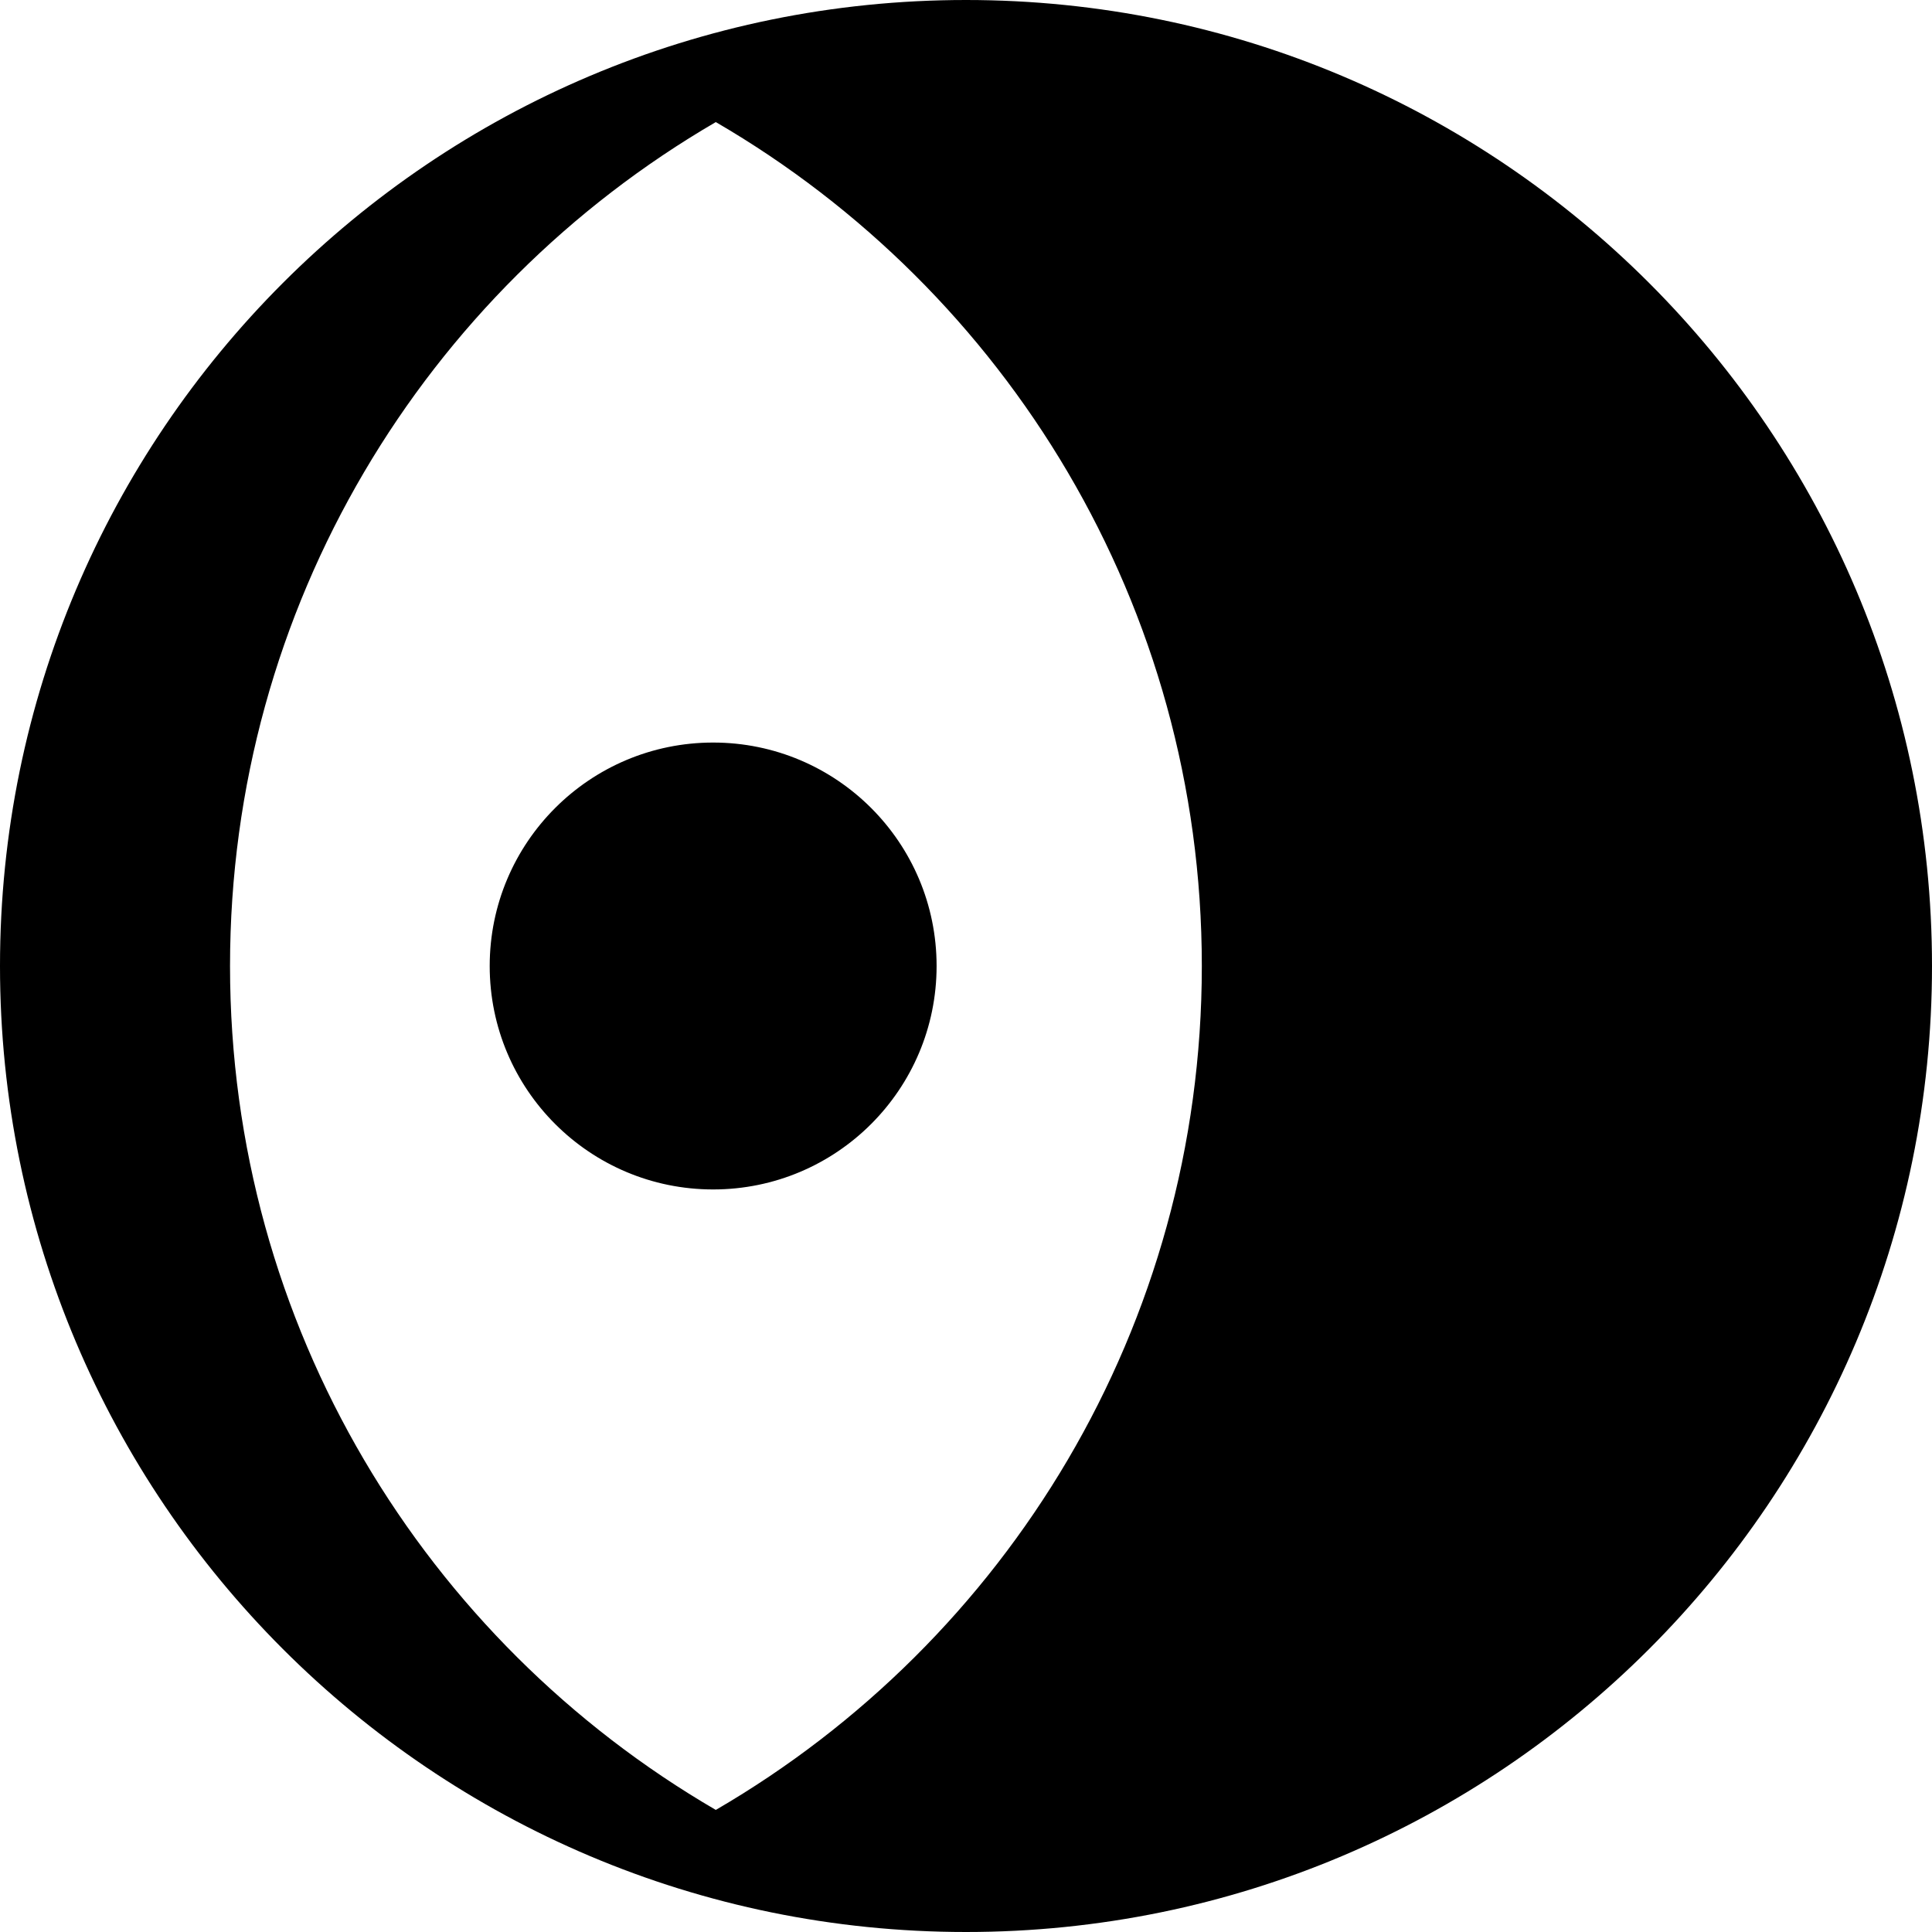
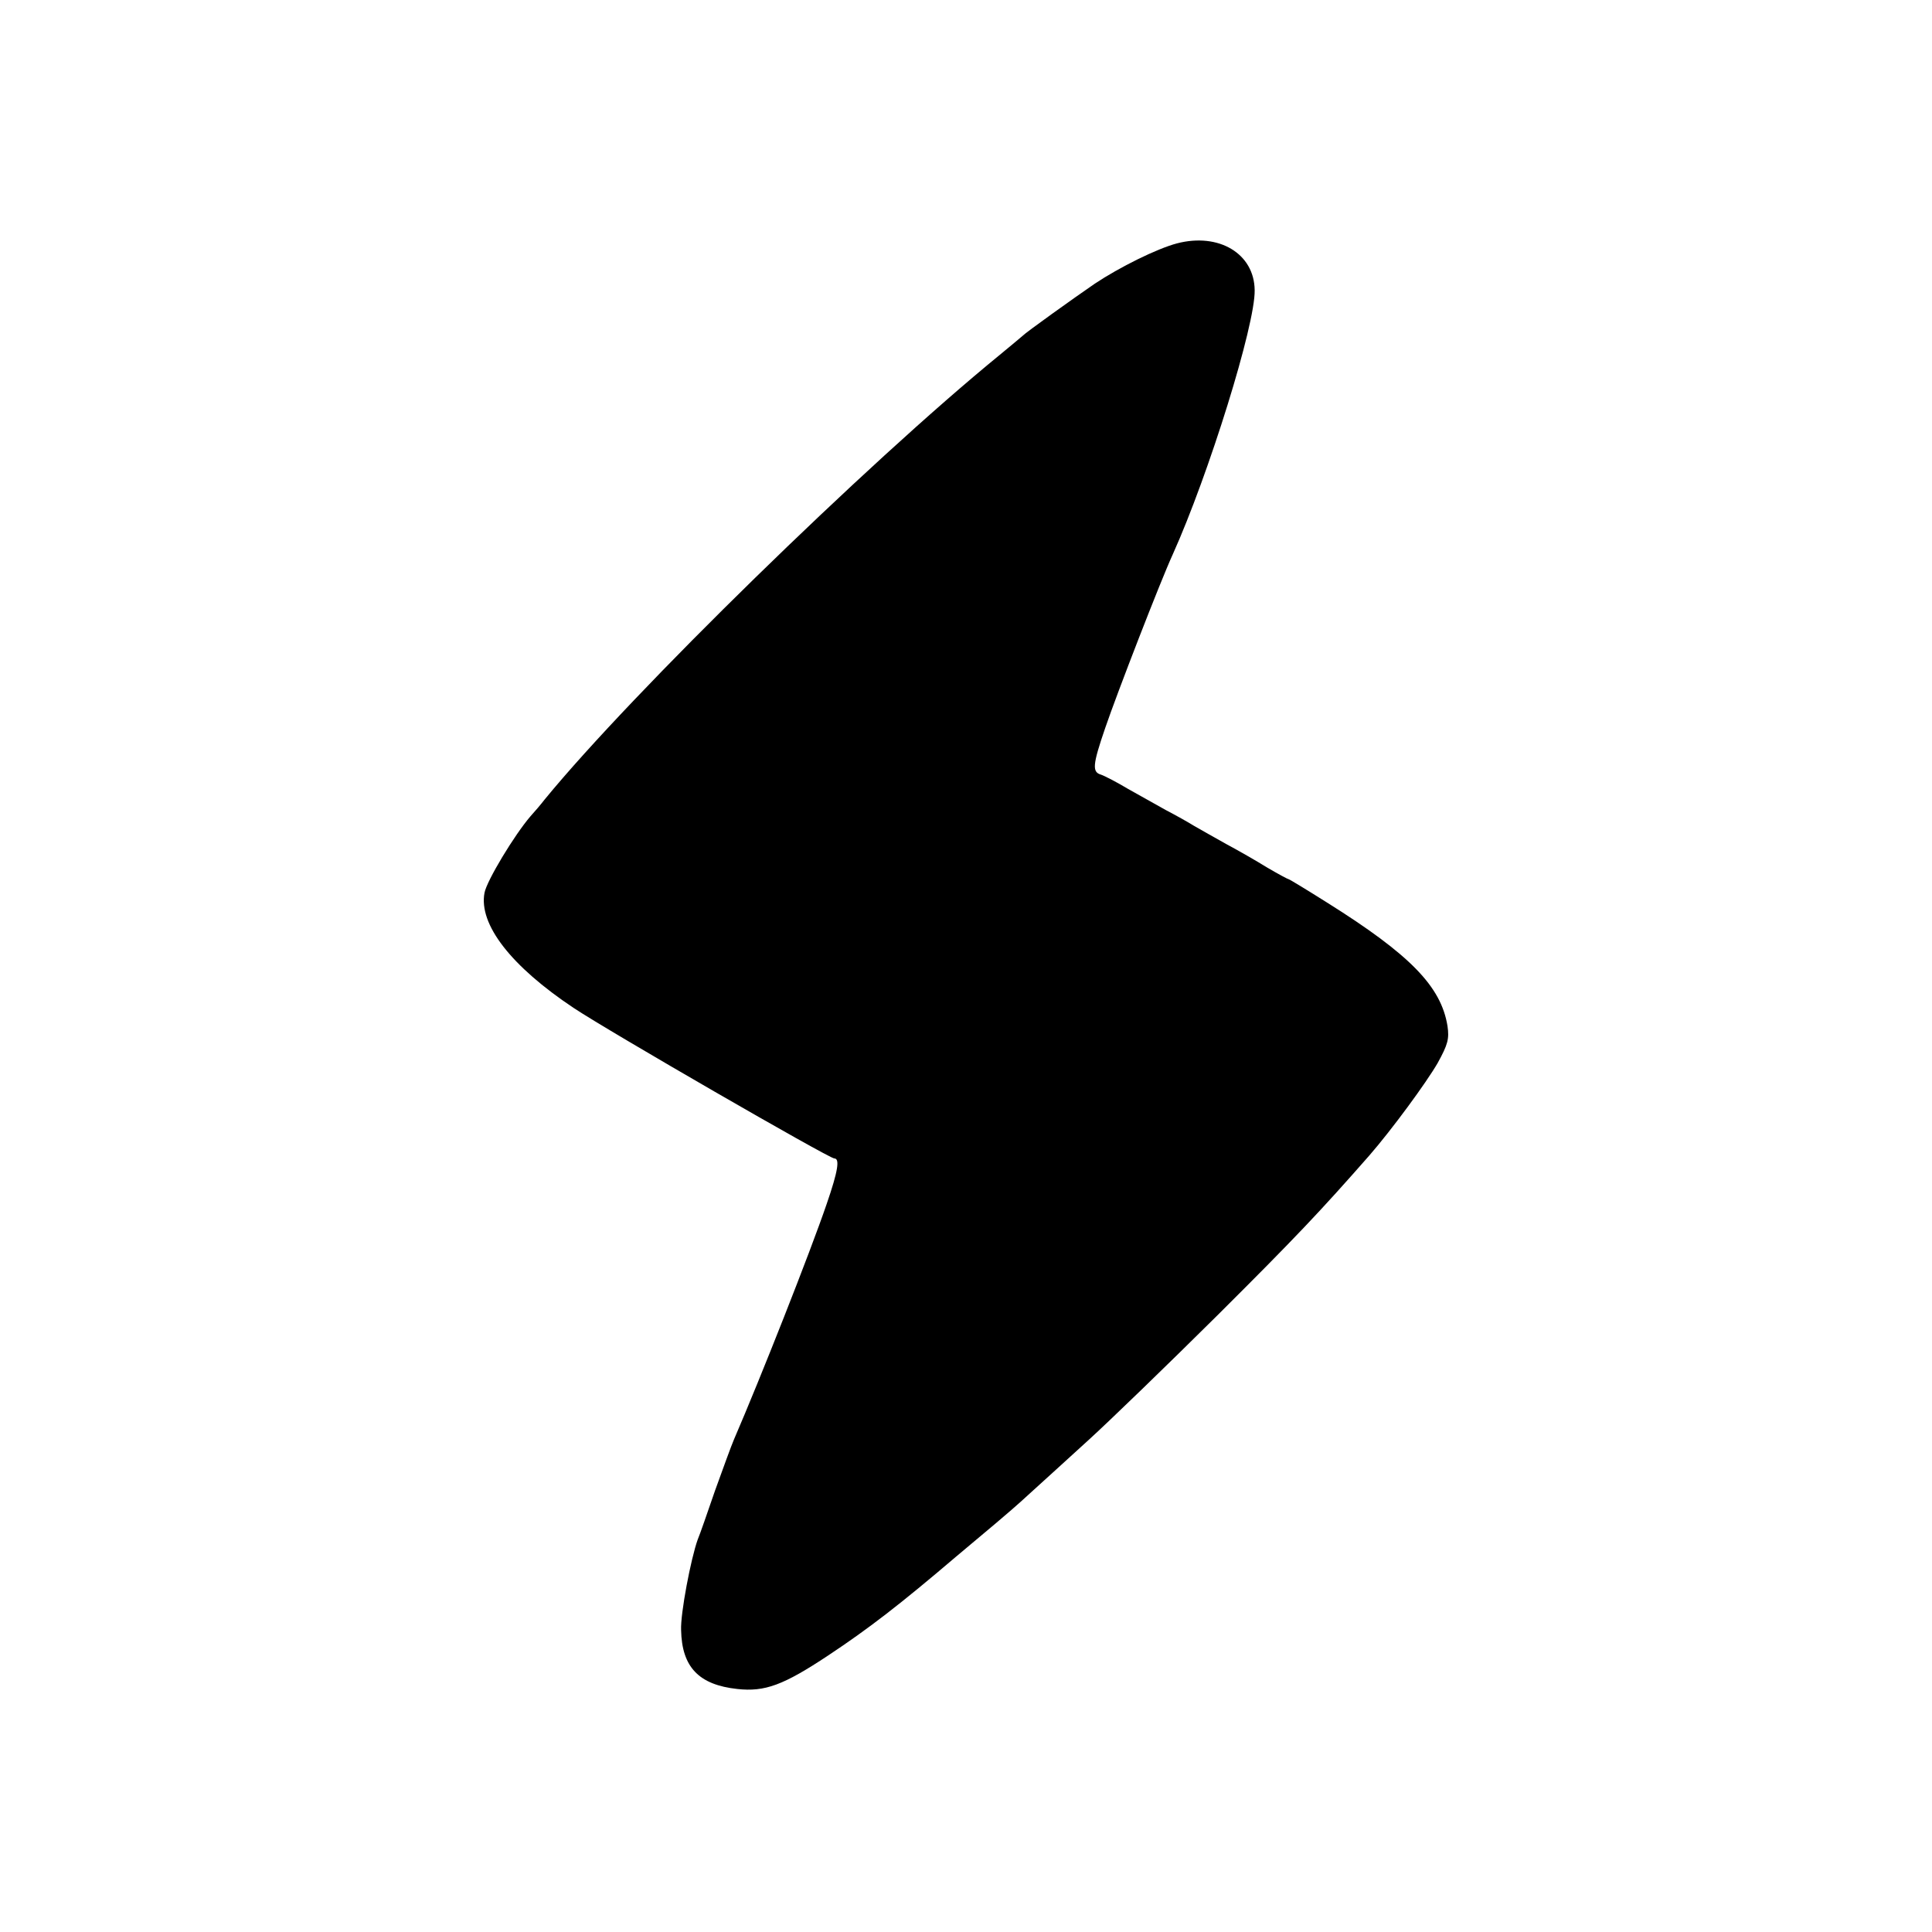
- <svg xmlns="http://www.w3.org/2000/svg" version="1.1" width="32" height="32" viewBox="0 0 32 32">
-   <path d="M8.111 16c0-2.044 1.657-3.701 3.701-3.701s3.701 1.657 3.701 3.701c0 2.044-1.657 3.701-3.701 3.701s-3.701-1.657-3.701-3.701zM16 0c-8.837 0-16 7.163-16 16s7.163 16 16 16c8.836 0 16-7.163 16-16s-7.163-16-16-16zM11.856 29.978c-4.811-2.799-8.046-8.010-8.046-13.978s3.235-11.178 8.046-13.978c4.813 2.799 8.050 8.009 8.050 13.978s-3.237 11.179-8.050 13.978z" />
+ <svg xmlns="http://www.w3.org/2000/svg" version="1.0" width="512pt" height="512pt" viewBox="0 0 512 512" preserveAspectRatio="xMidYMid meet">
+   <g transform="translate(0,512) scale(0.1,-0.1)" fill="#000000" stroke="none">
+     <path d="M3119 4475 c-53 -14 -152 -63 -218 -107 -54 -37 -184 -130 -191 -138 -3 -3 -30 -25 -60 -50 -355 -290 -974 -895 -1206 -1178 -10 -13 -27 -33 -38 -45 -43 -50 -116 -171 -122 -203 -16 -84 71 -195 236 -305 93 -62 677 -399 691 -399 15 0 10 -33 -20 -120 -44 -129 -176 -463 -246 -625 -7 -16 -29 -77 -50 -135 -20 -58 -40 -116 -46 -130 -18 -50 -46 -196 -44 -240 2 -98 47 -145 149 -156 73 -8 122 10 241 89 107 71 190 135 339 262 39 33 87 73 106 89 19 16 60 51 90 79 30 27 100 91 155 141 55 50 208 198 340 329 208 207 275 278 404 425 60 69 151 193 181 245 27 49 31 64 26 98 -17 105 -99 189 -319 327 -54 34 -100 62 -102 62 -2 0 -28 14 -57 31 -29 18 -78 46 -108 62 -30 17 -68 38 -85 48 -16 10 -50 29 -75 42 -25 14 -70 39 -100 56 -30 18 -63 35 -72 38 -24 7 -23 25 11 124 31 91 146 388 179 460 95 211 219 609 217 700 -1 97 -95 153 -206 124z" />
+   </g>
</svg>
